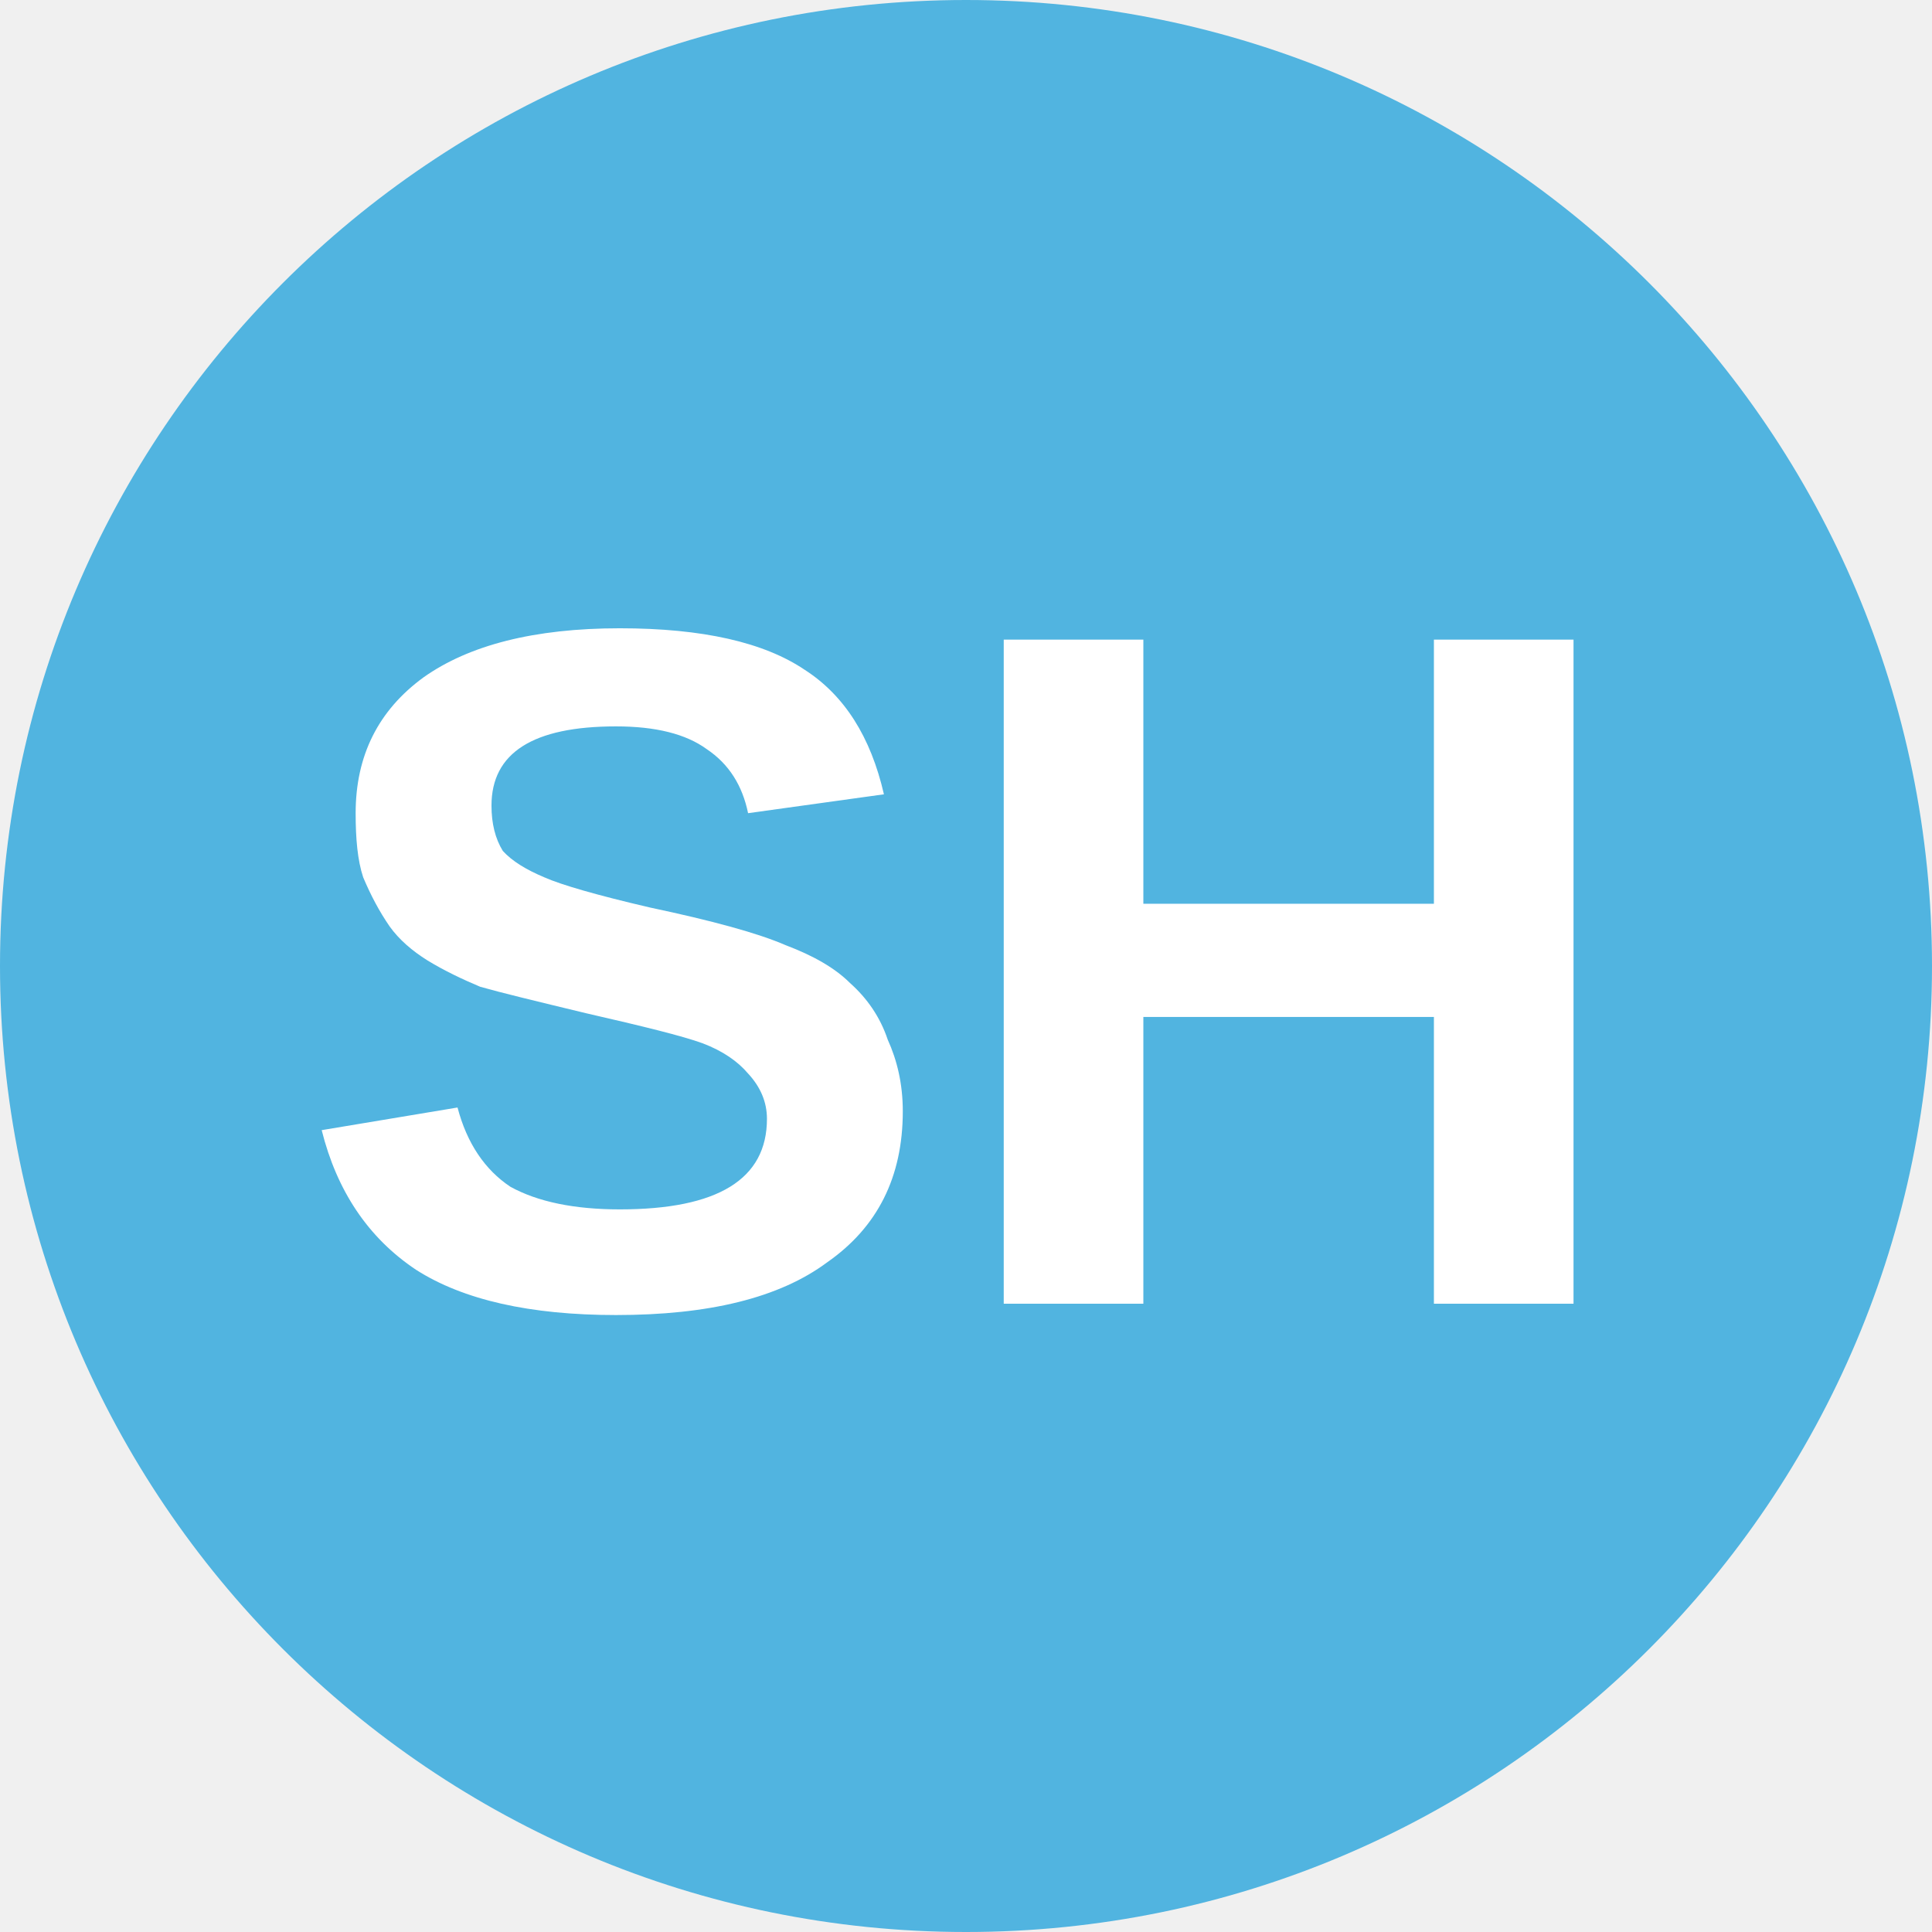
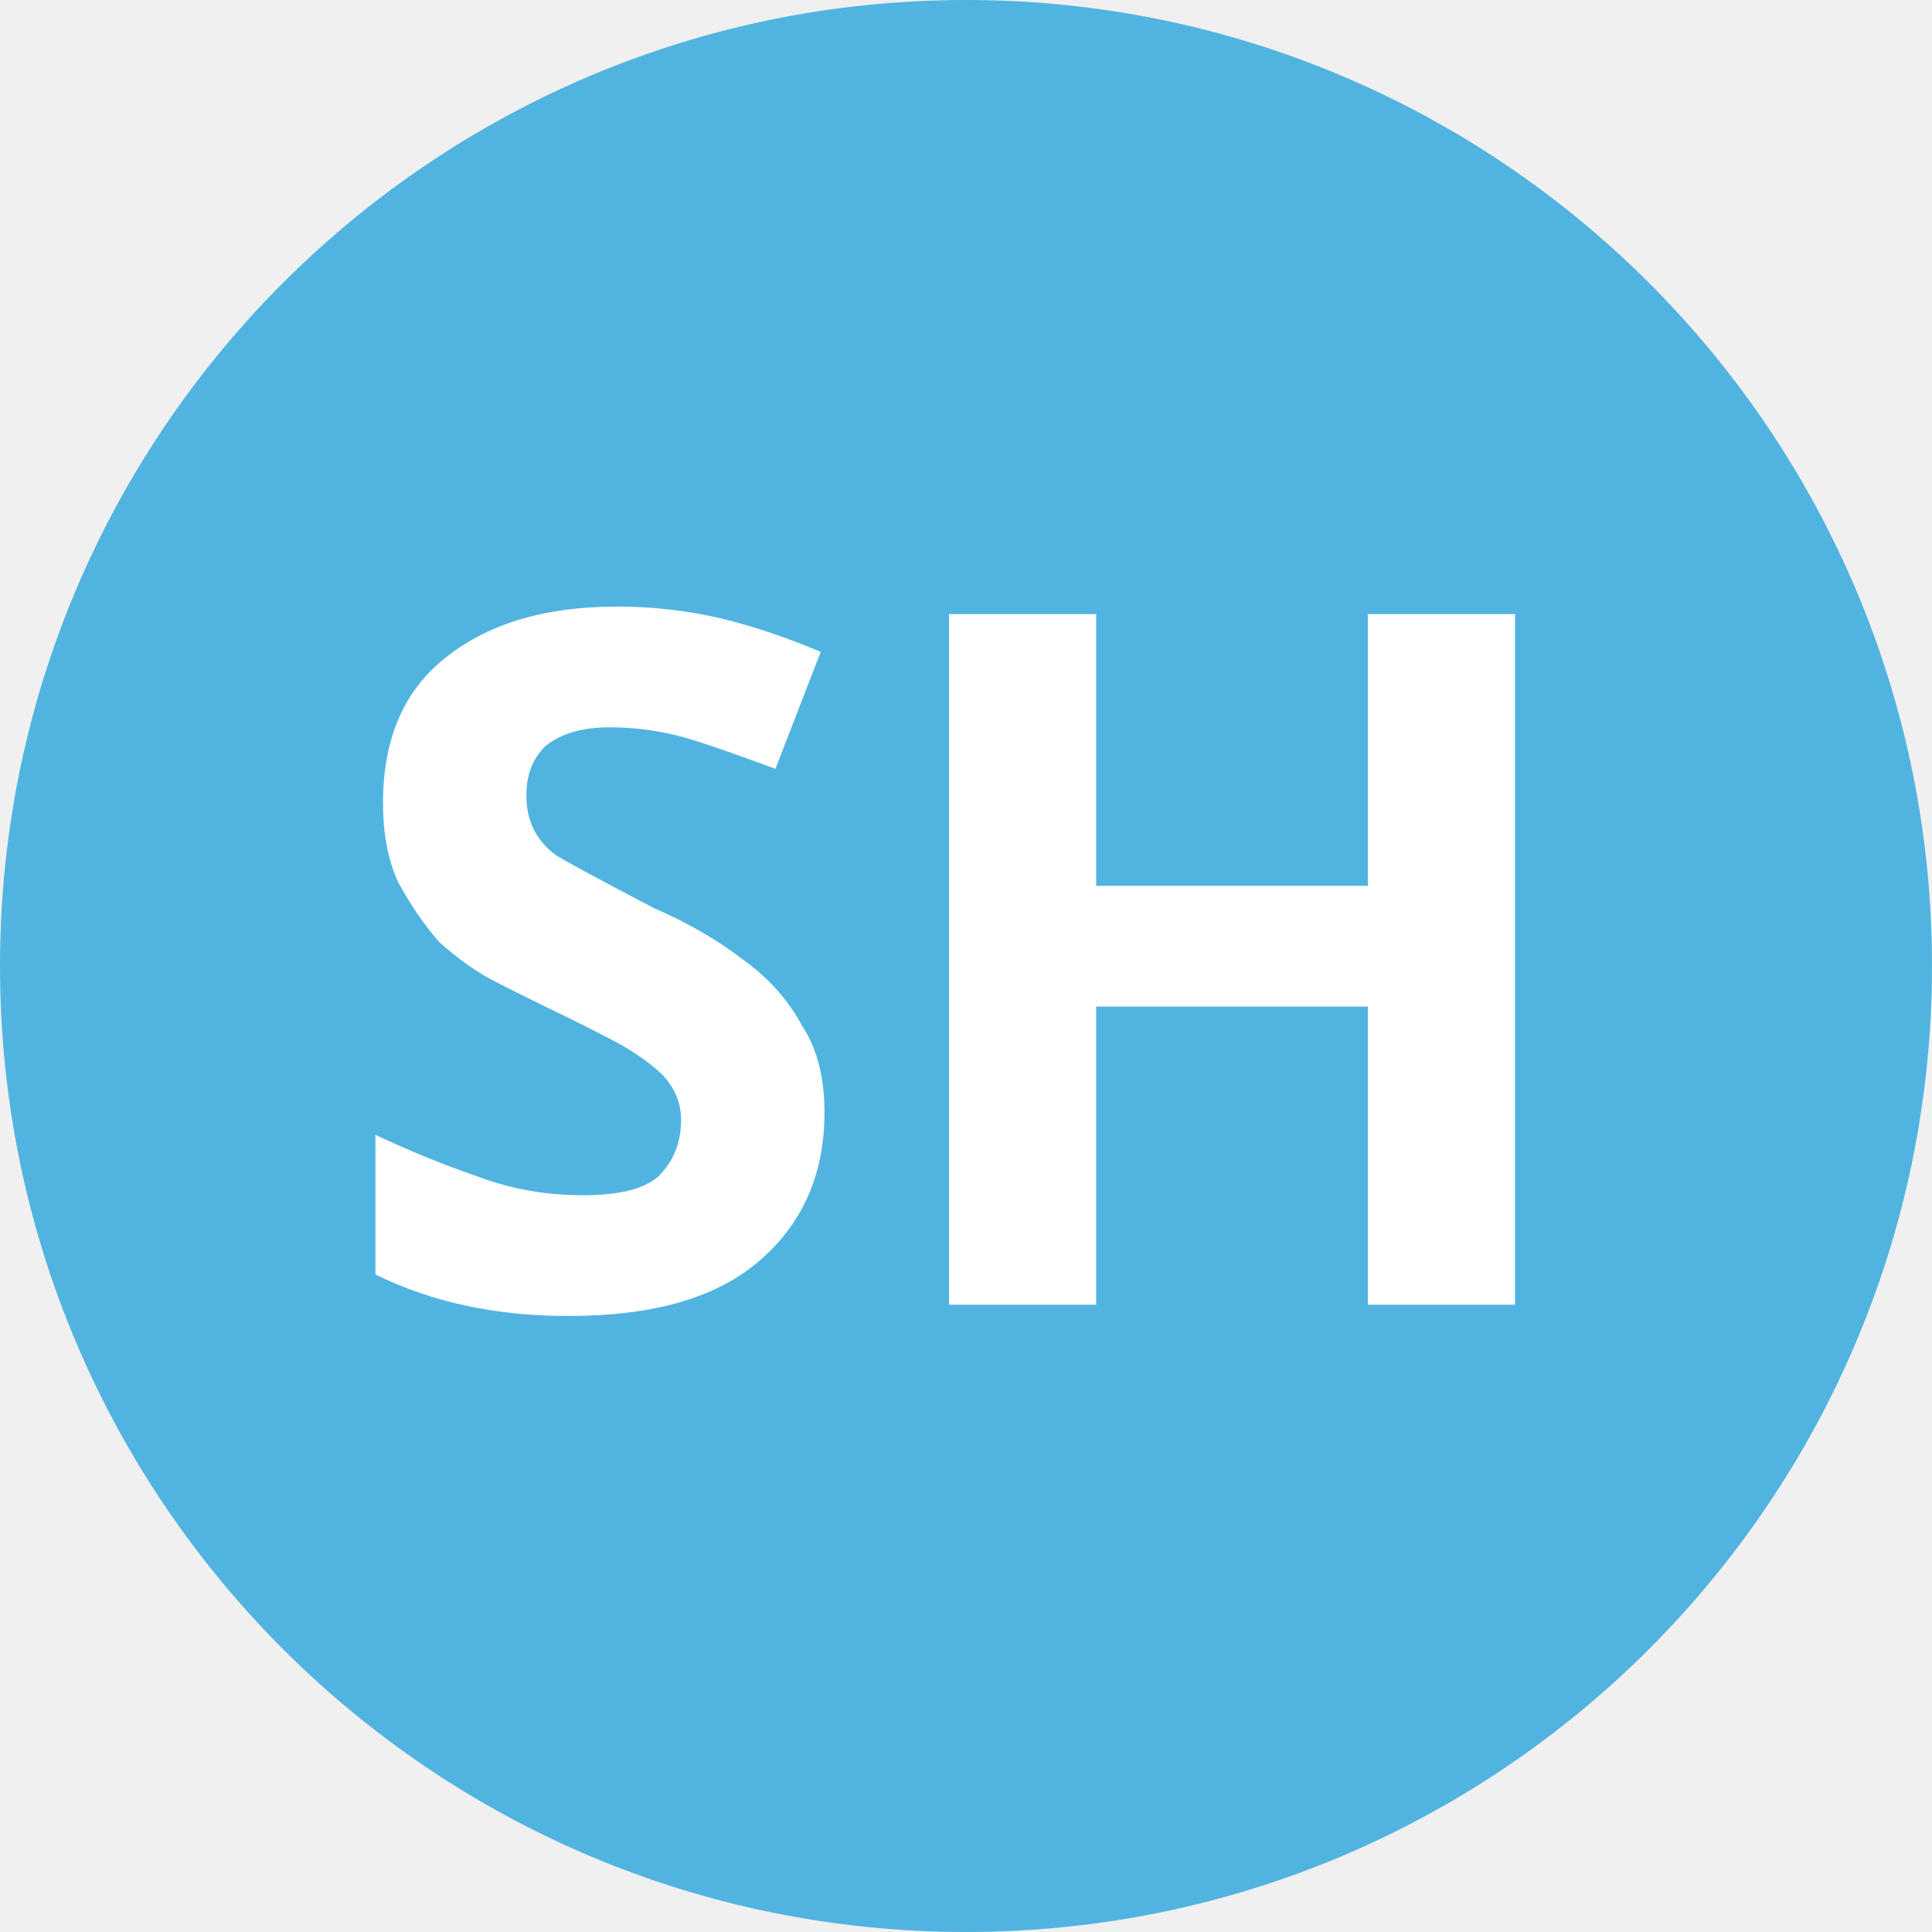
<svg xmlns="http://www.w3.org/2000/svg" viewBox="0 0 8 8">
  <circle cx="4" cy="4" r="4" fill="#51b4e0" />
-   <text x="4" y="5.4" text-anchor="middle" font-weight="700" font-size="4" font-family="Arial" fill="#fff">SH</text>
+   <text x="4" y="5.4" text-anchor="middle" font-weight="700" font-size="4" font-family="Lora" fill="#fff">SH</text>
</svg>
